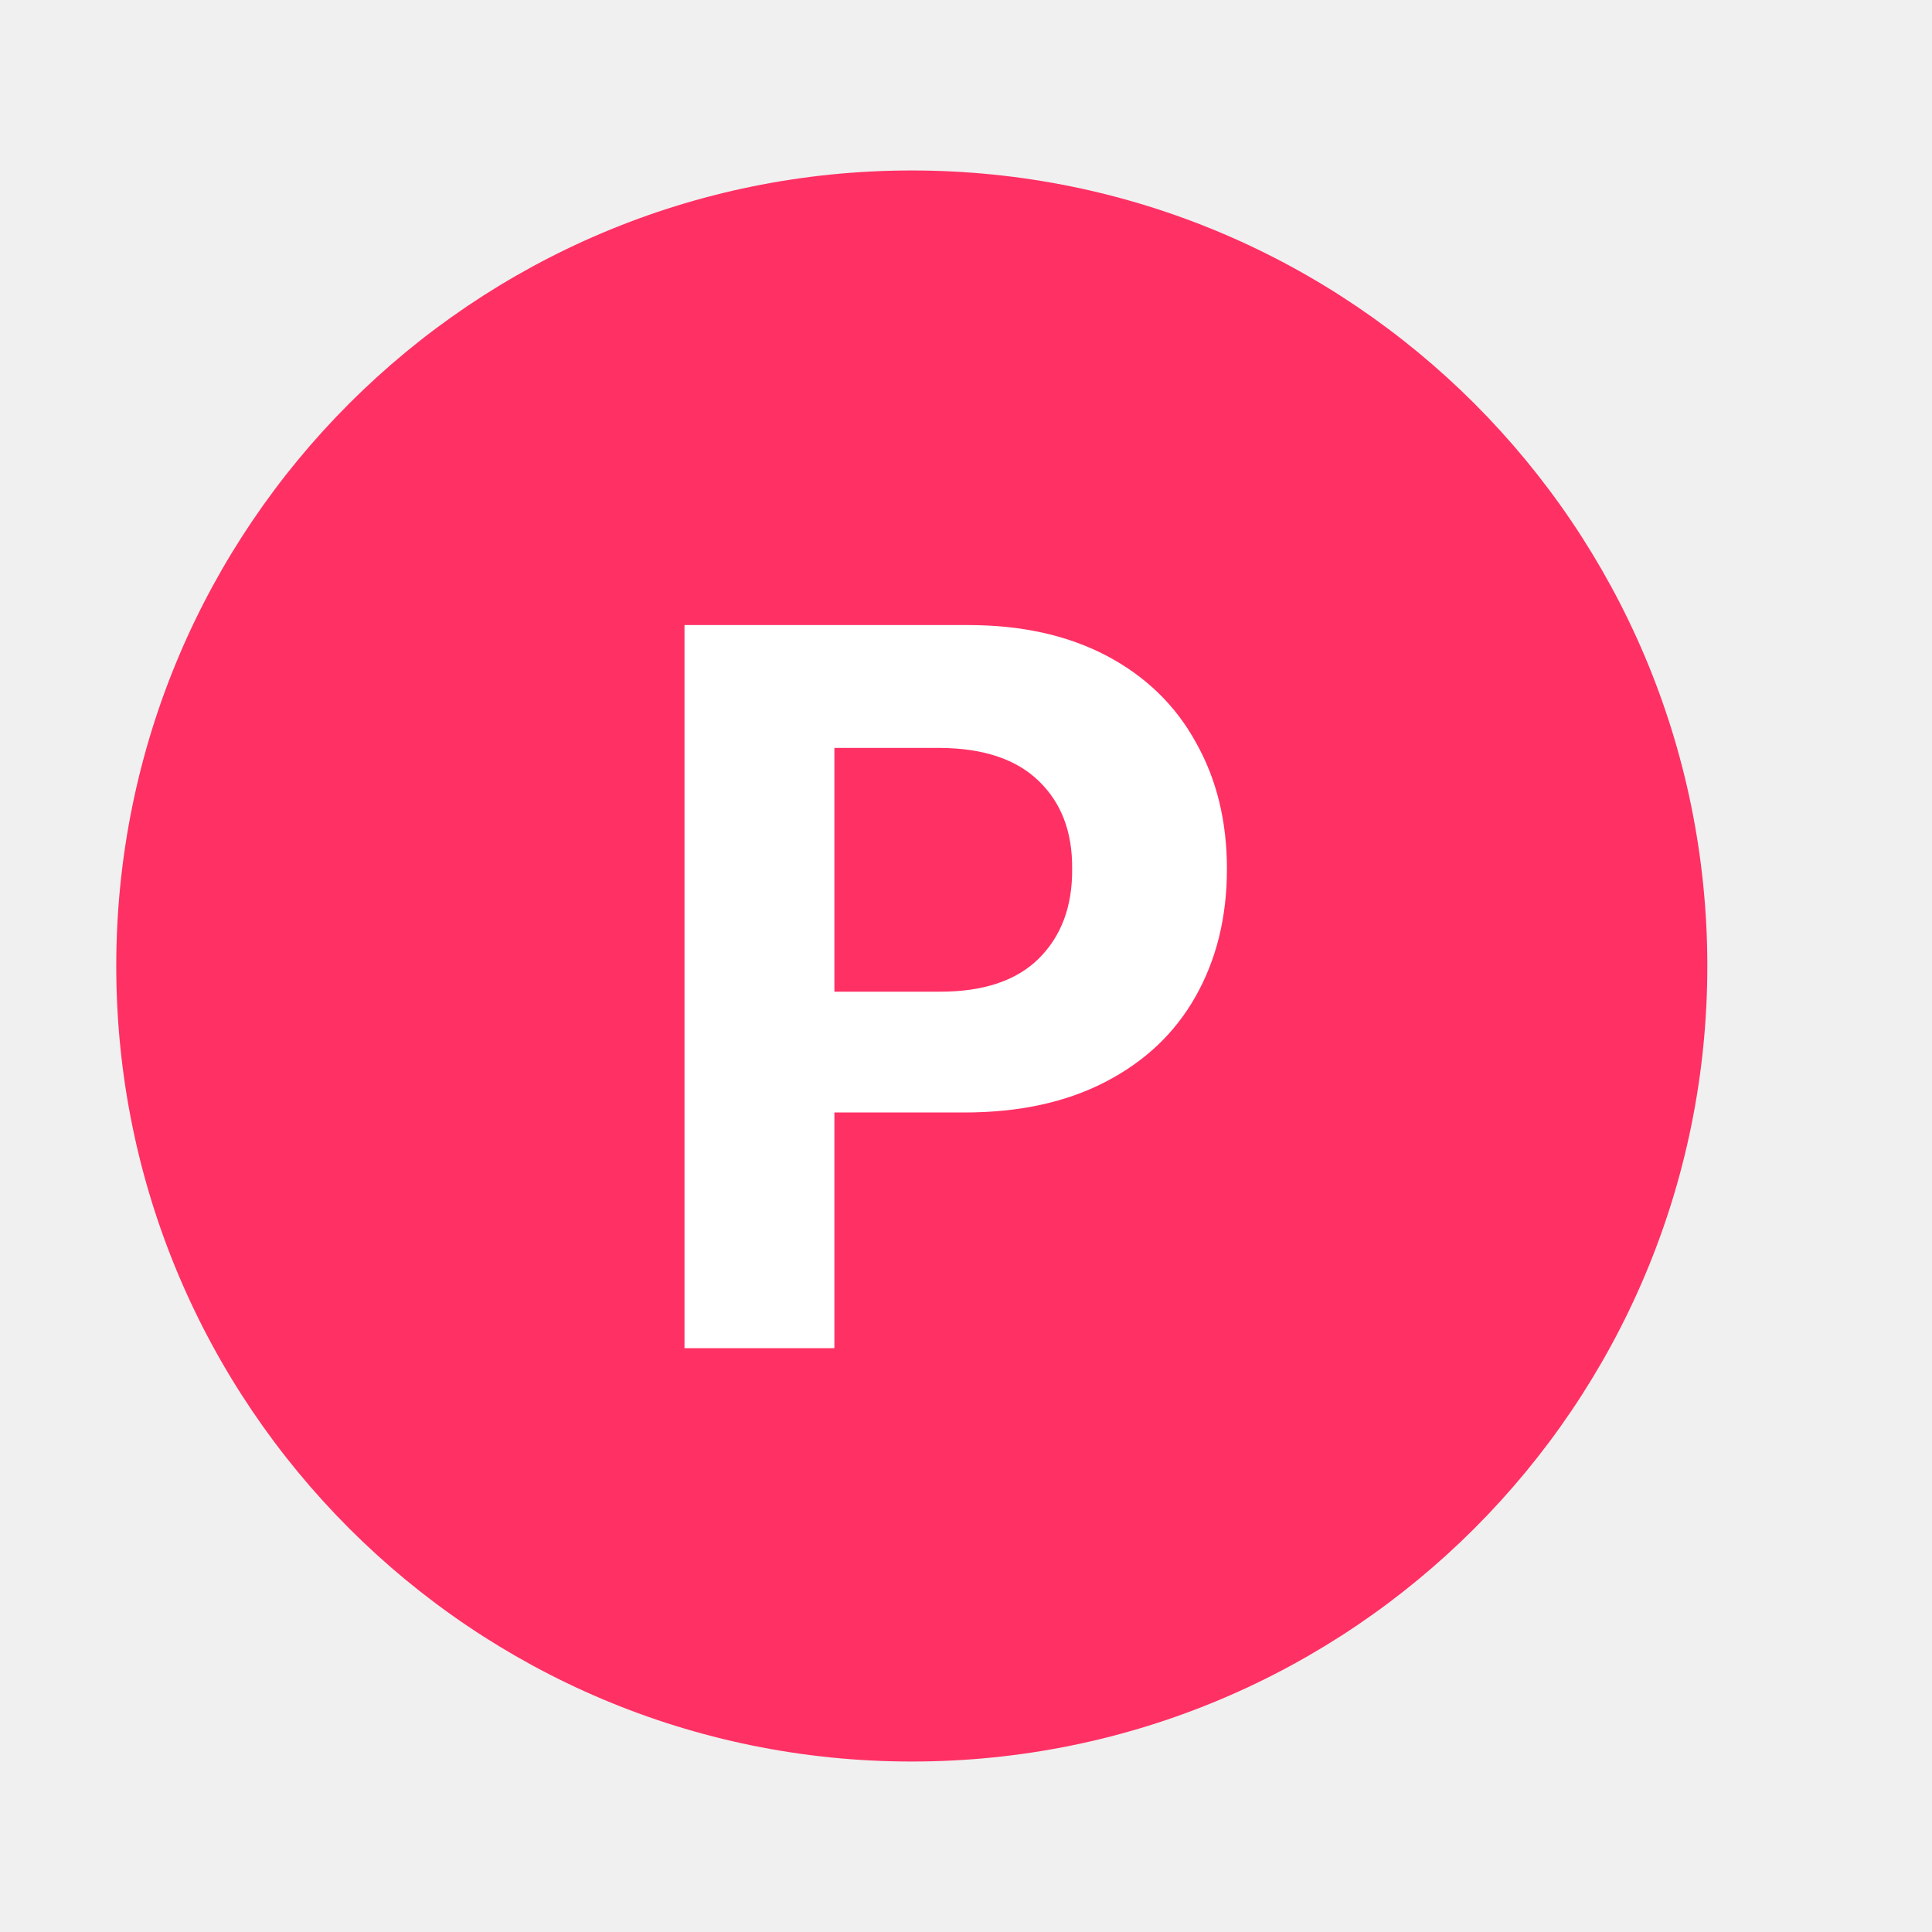
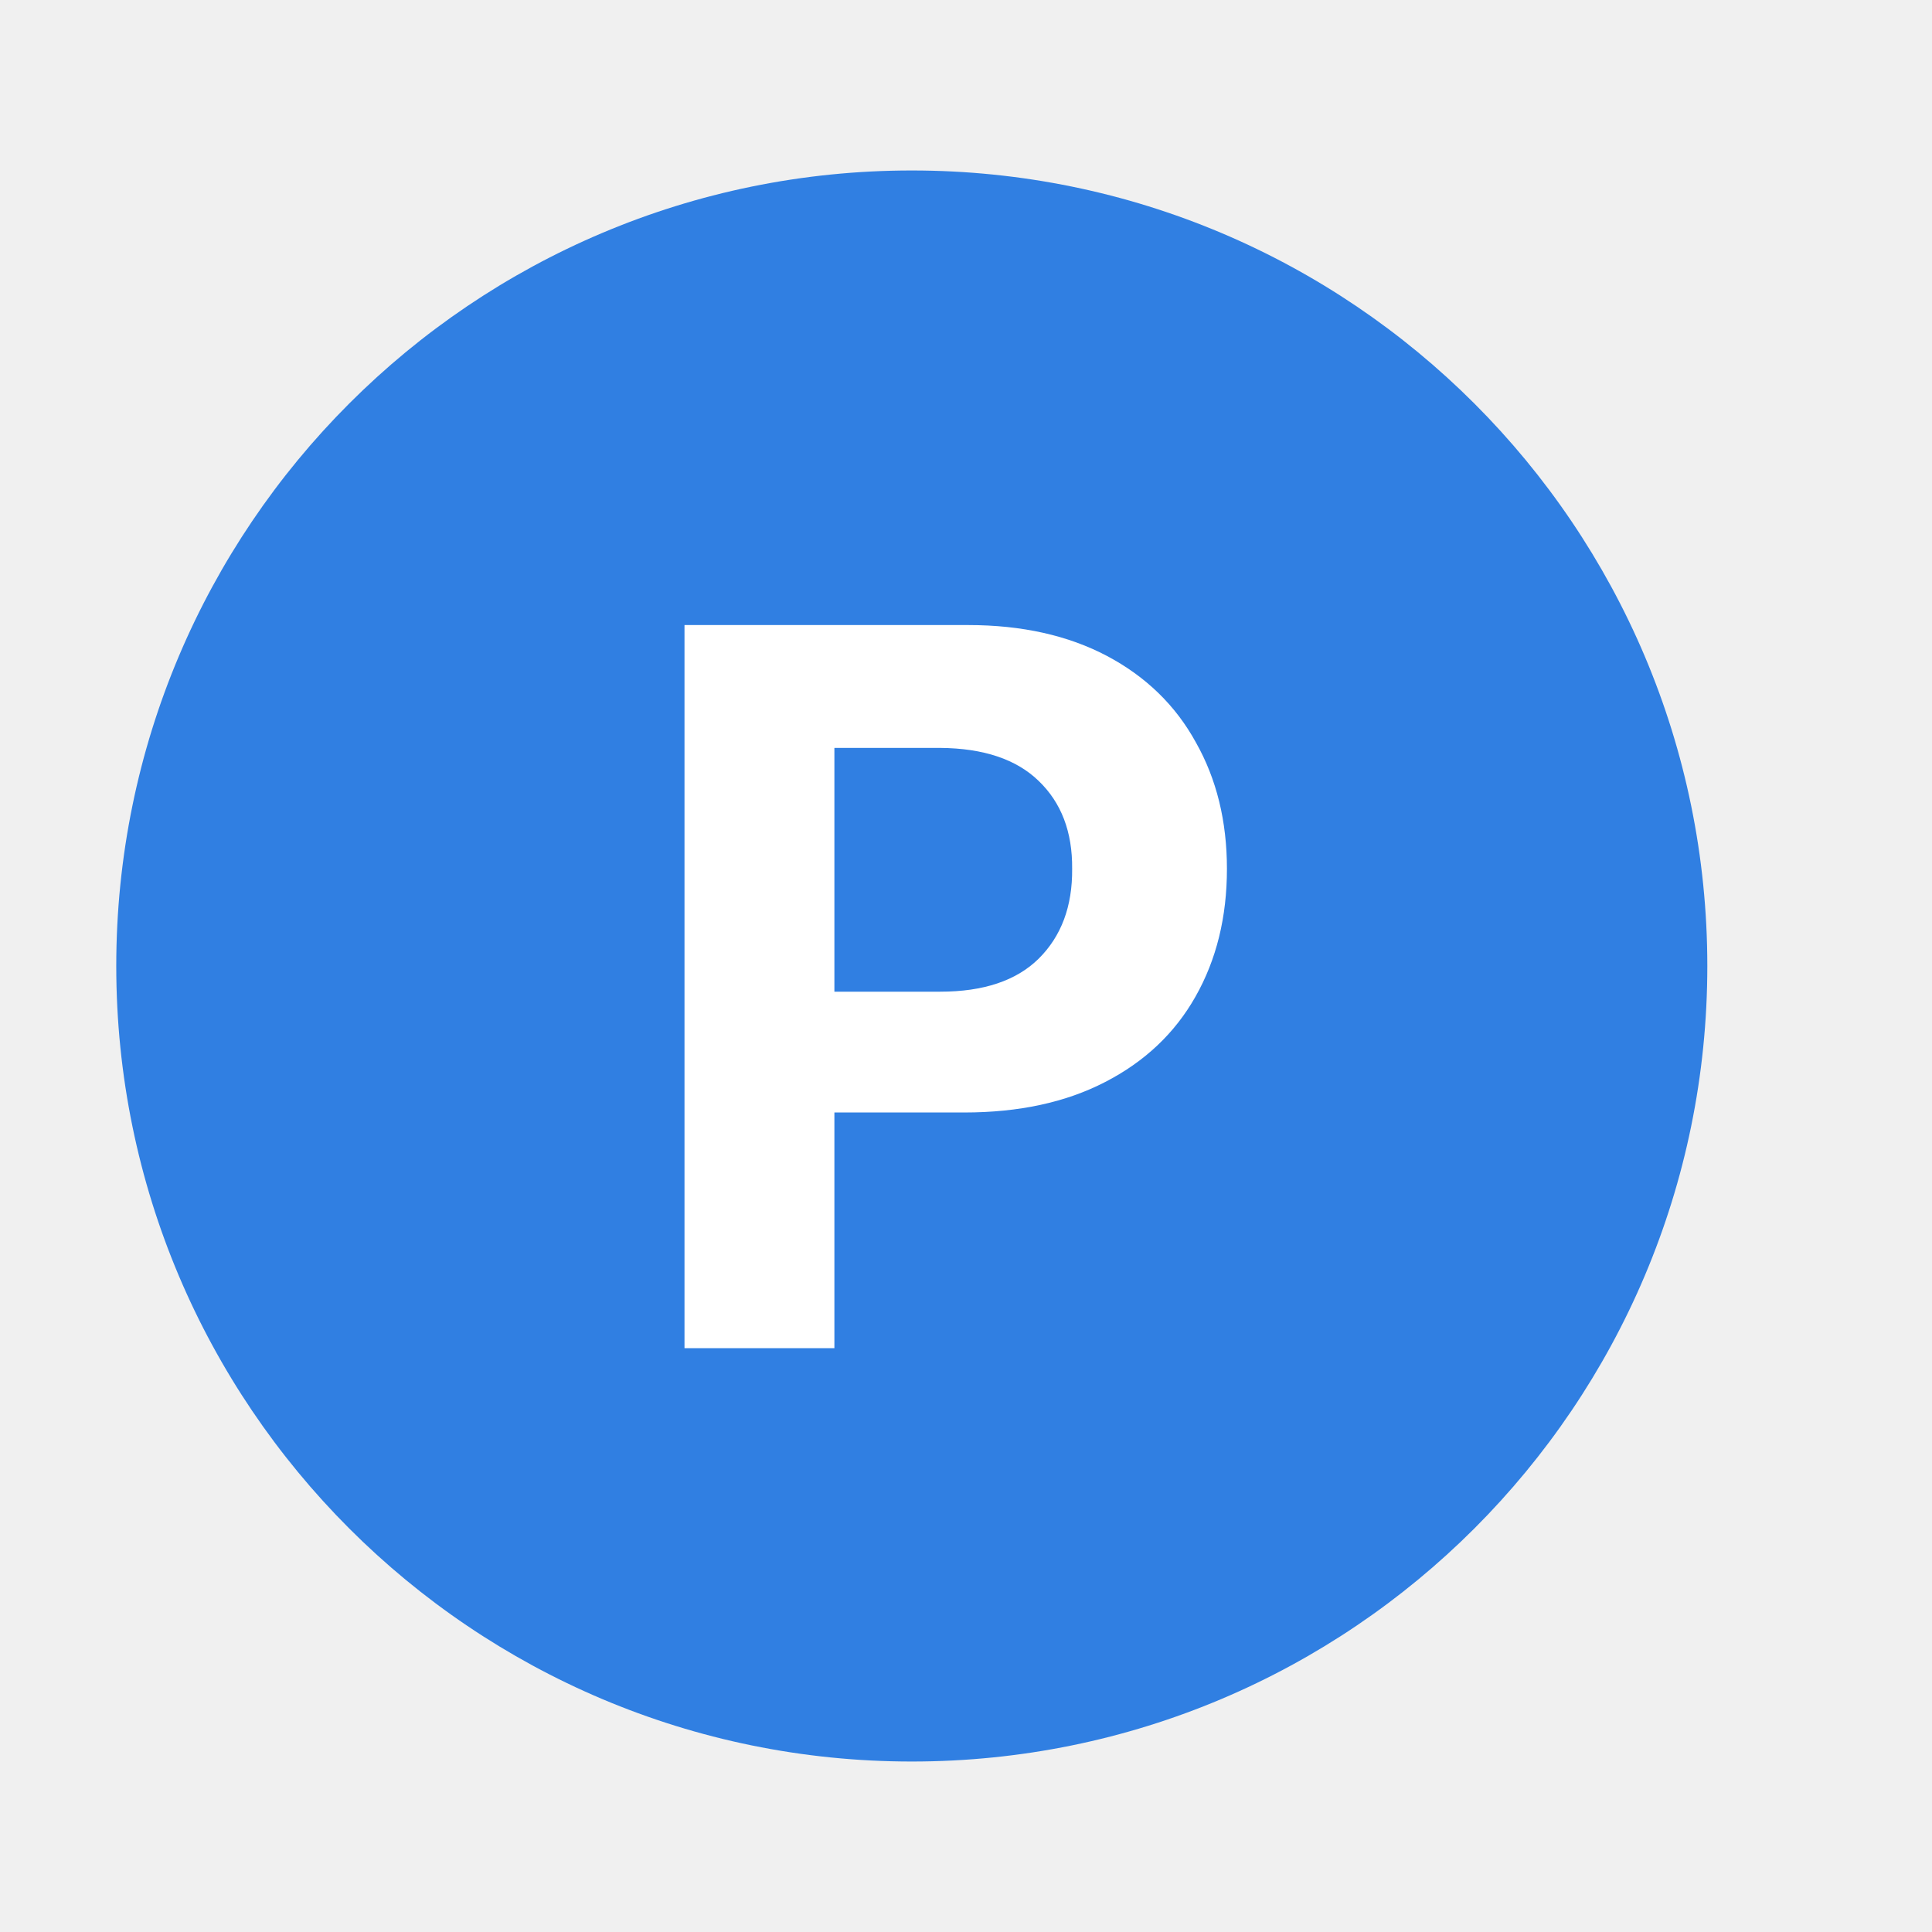
<svg xmlns="http://www.w3.org/2000/svg" width="17" height="17" viewBox="0 0 17 17" fill="none">
-   <circle cx="8.023" cy="8.5" r="7" fill="#FF3064" />
+   <circle cx="8.023" cy="8.5" r="7" fill="#307FE2" />
  <path d="M6.023 5.5H8.52C8.991 5.5 9.398 5.591 9.741 5.772C10.084 5.954 10.345 6.208 10.523 6.533C10.705 6.855 10.796 7.226 10.796 7.645C10.796 8.069 10.704 8.444 10.519 8.77C10.337 9.092 10.072 9.342 9.724 9.521C9.378 9.7 8.965 9.789 8.484 9.789H7.342V11.863H6.023V5.5ZM8.273 8.726C8.654 8.726 8.943 8.629 9.139 8.436C9.338 8.239 9.437 7.976 9.434 7.645C9.437 7.319 9.338 7.062 9.139 6.871C8.943 6.681 8.654 6.584 8.273 6.581H7.342V8.726H8.273Z" fill="white" />
</svg>
